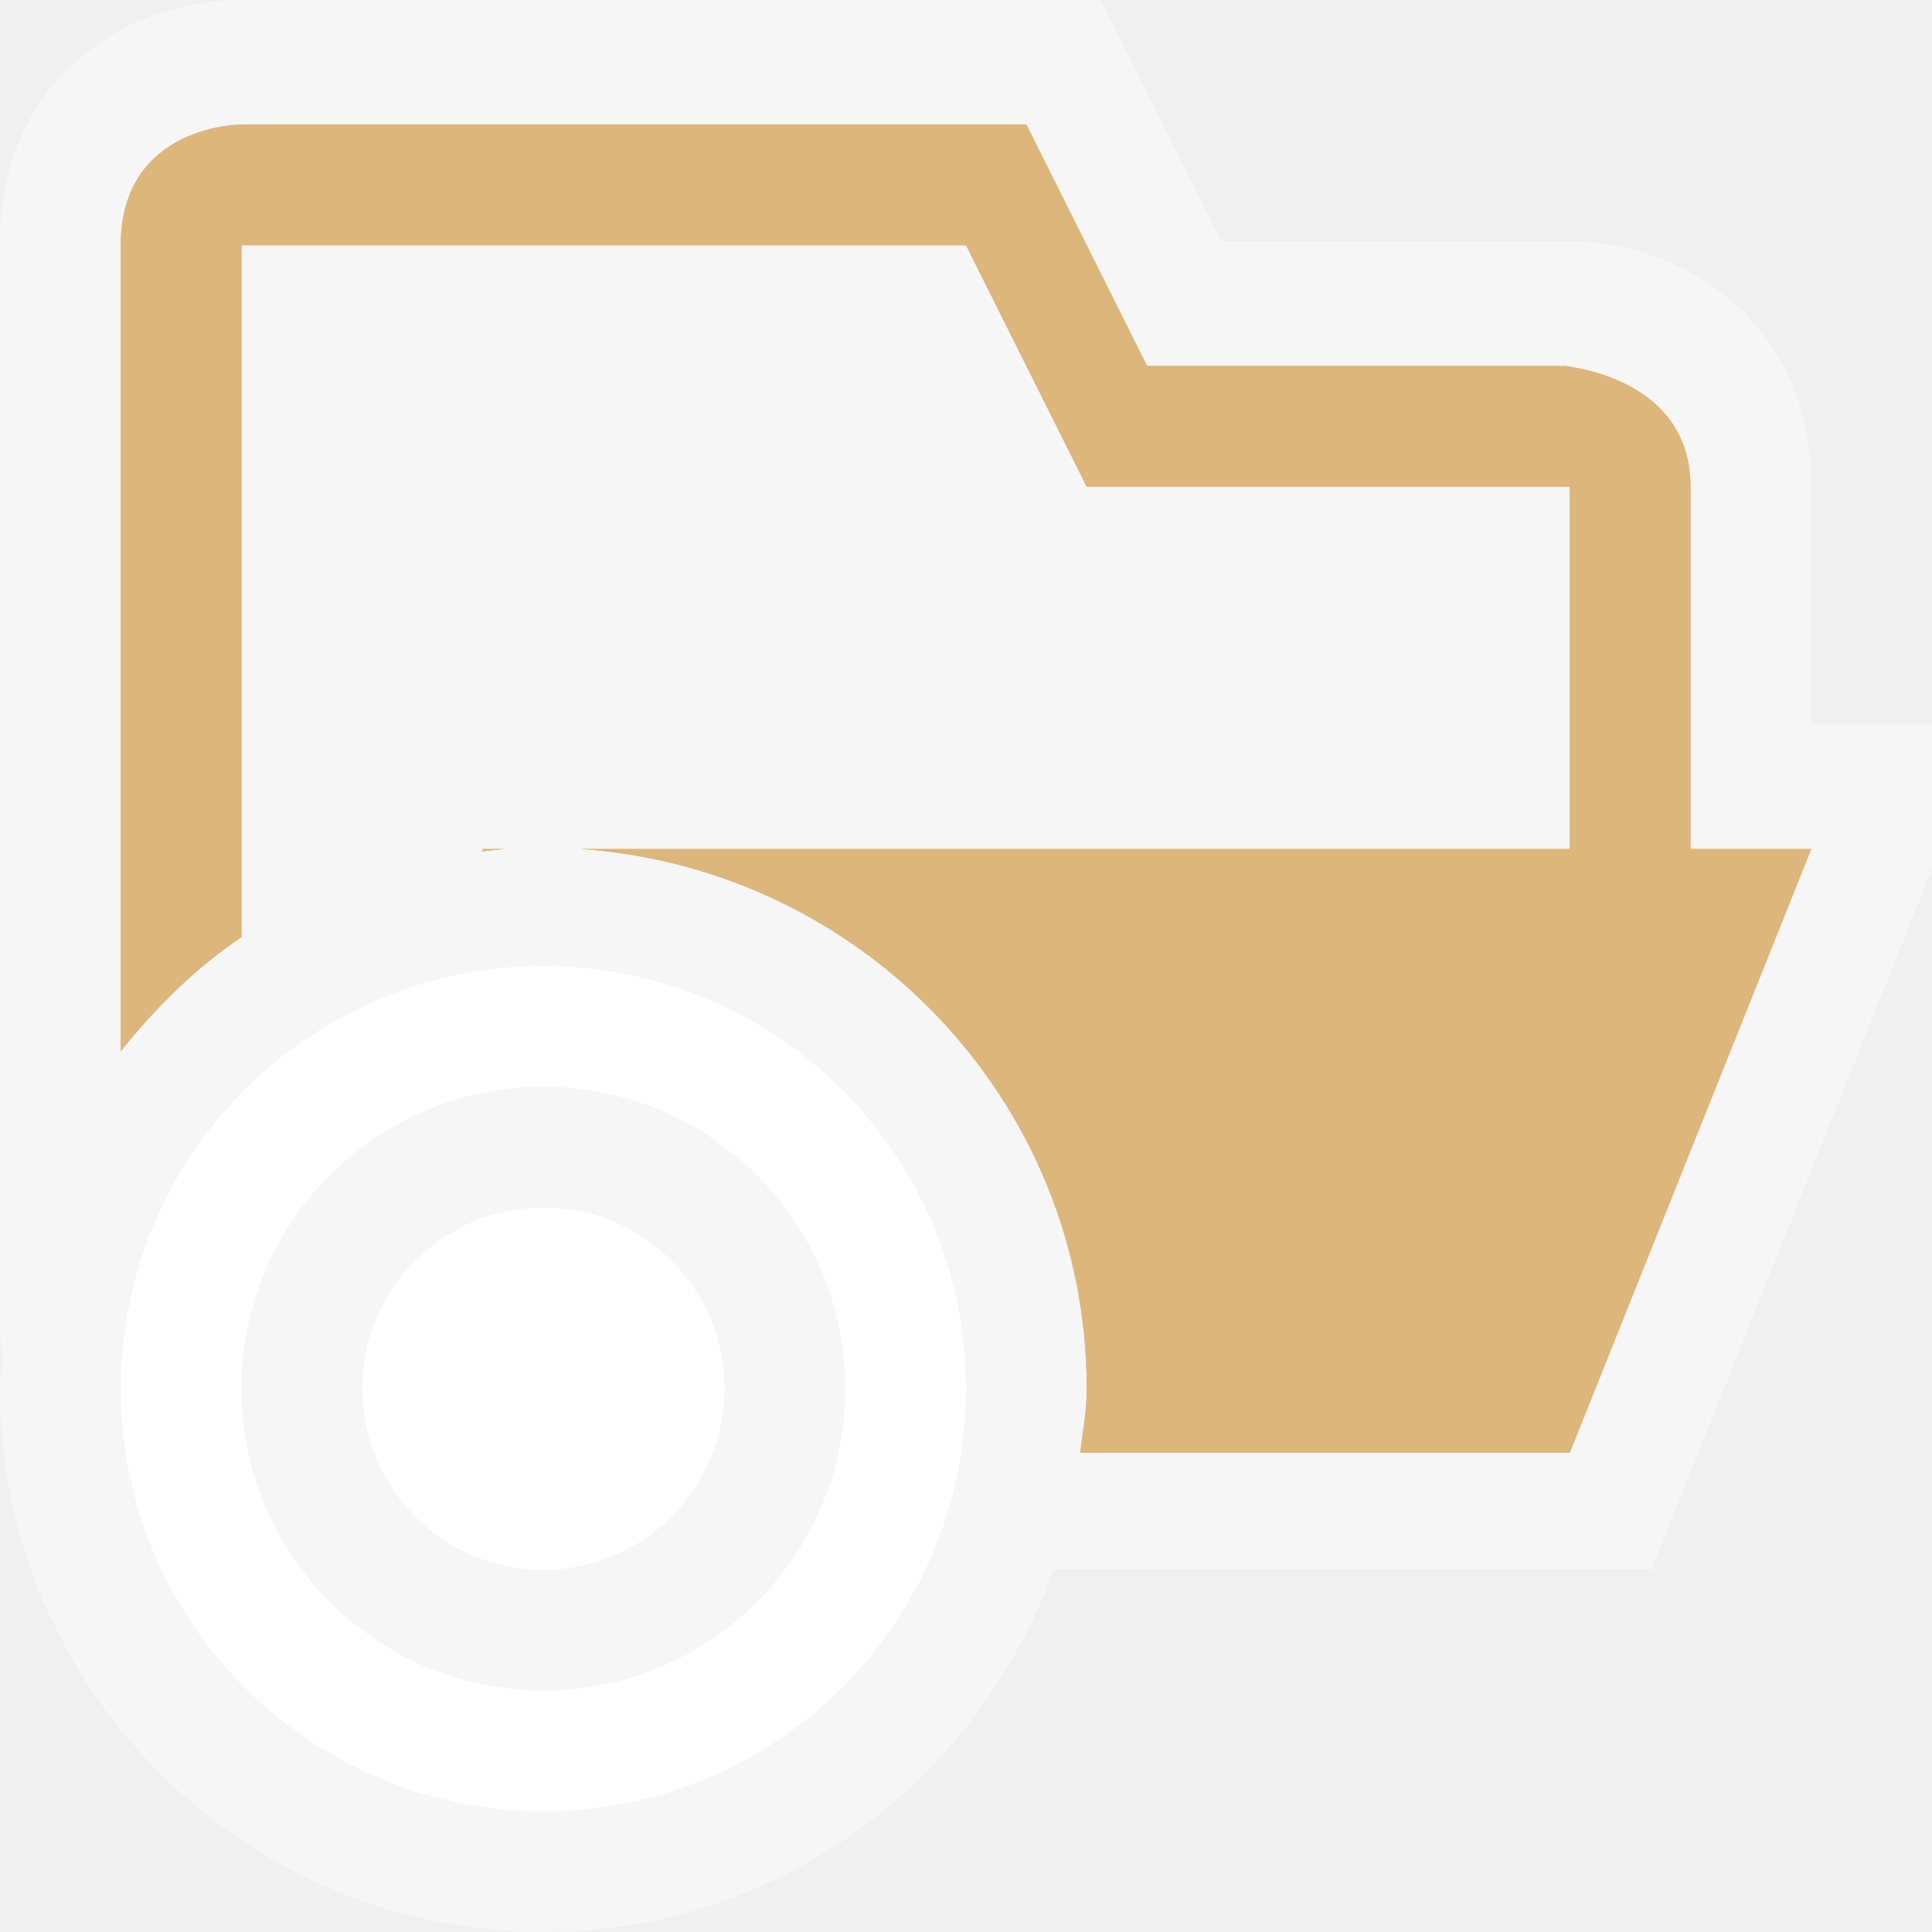
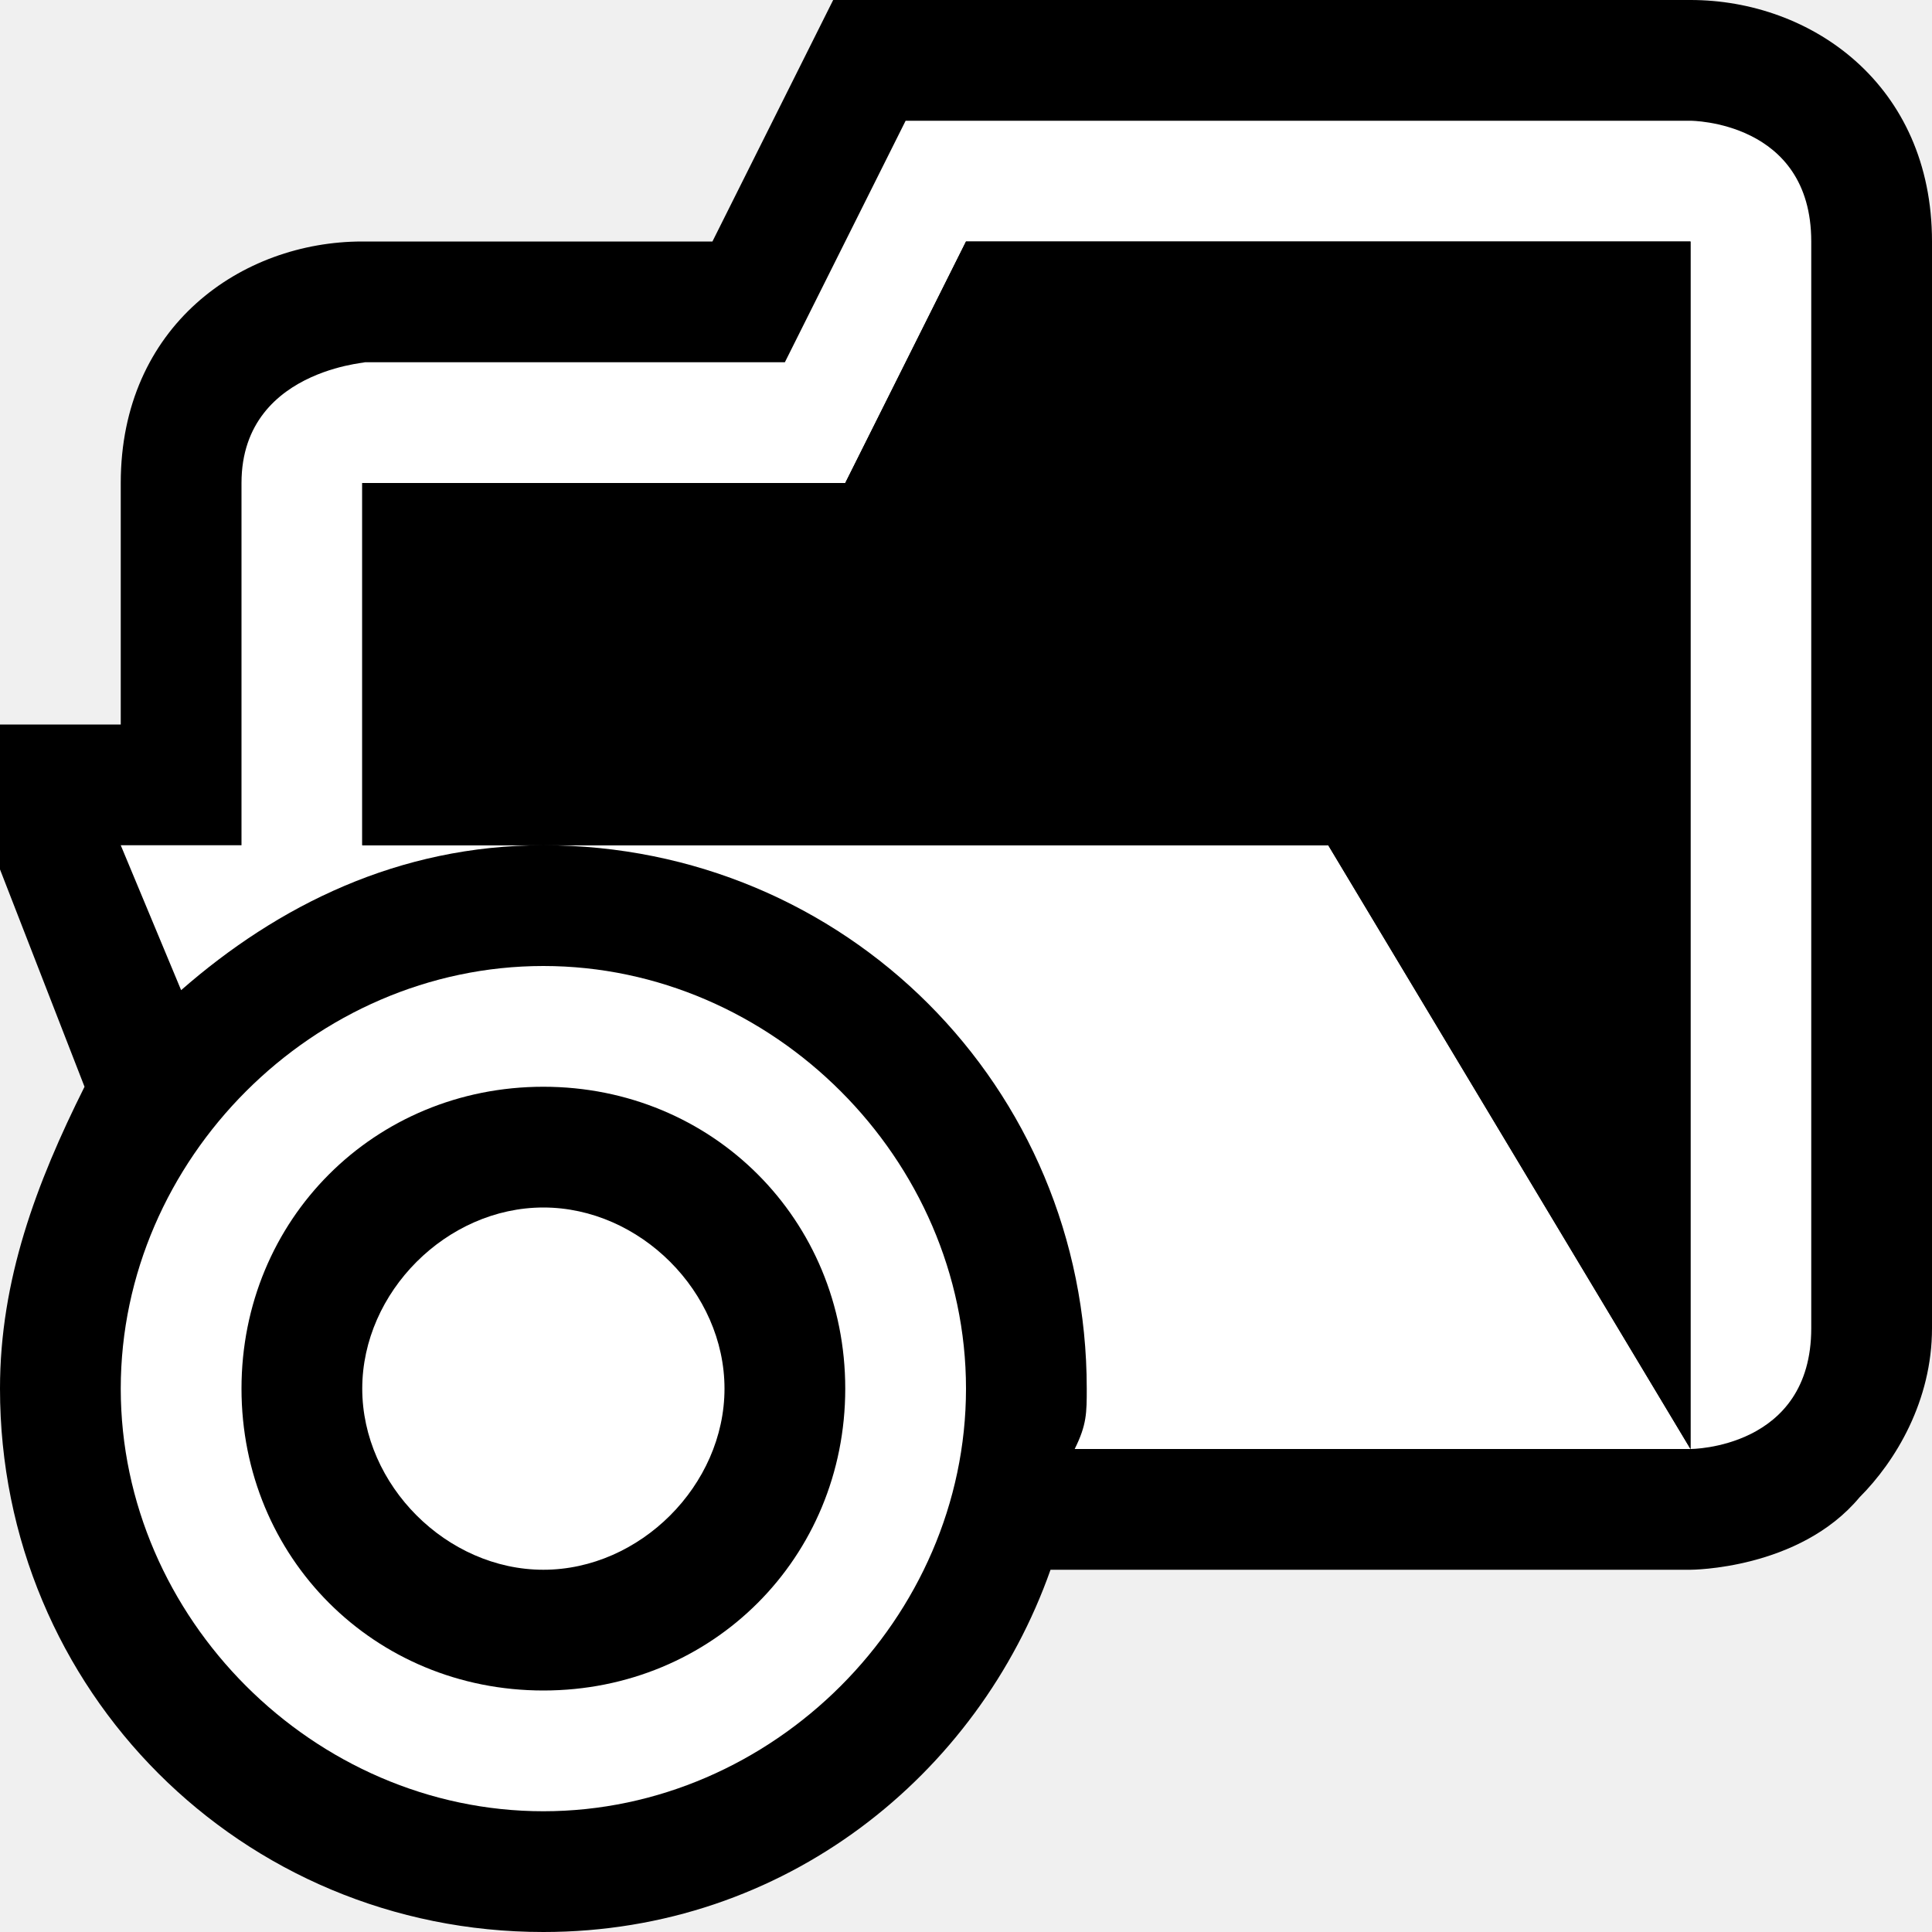
- <svg xmlns="http://www.w3.org/2000/svg" viewBox="0 0 16 16">
-   <style>.icon-canvas-transparent{opacity:0;fill:#f6f6f6}.icon-vs-out{fill:#f6f6f6}.icon-vs-bg{fill:#FFFFFF}.icon-folder{fill:#dcb67a}</style>
-   <path class="icon-canvas-transparent" d="M0 0h16v16H0V0z" id="canvas" />
-   <path class="icon-vs-out" d="M15 6V4c0-1.299-1.03-2-2-2h-2.884l-1-2H2c-.995 0-2 .697-2 2v9c0 .092.015.174.024.26-.004.081-.024.158-.024.24C0 13.981 2.019 16 4.5 16c1.953 0 3.602-1.258 4.224-3h4.953L16 7.196V6h-1z" id="outline" />
-   <g id="iconBg">
-     <path class="icon-folder" d="M14 7.031v-3c0-1-1.236-1-1-1H9.5l-1-2H2s-1 0-1 1v6.675c.288-.36.616-.687 1-.945v-5.73h6l1 2h4v3H4.809C7.144 7.193 9 9.124 9 11.5c0 .182-.033.355-.054.531H13l2-5h-1z" />
-     <path class="icon-folder" d="M3.992 7.051c.066-.008.132-.016.199-.02H4l-.008.02z" />
-     <path class="icon-folder" d="M14 7.031v-3c0-1-1.236-1-1-1H9.5l-1-2H2s-1 0-1 1v6.675c.288-.36.616-.687 1-.945v-5.73h6l1 2h4v3H4.809C7.144 7.193 9 9.124 9 11.5c0 .182-.033.355-.054.531H13l2-5h-1z" />
-     <path class="icon-folder" d="M3.992 7.051c.066-.008.132-.016.199-.02H4l-.008.02z" />
-     <path class="icon-vs-bg" d="M4.5 8a3.5 3.5 0 1 0 0 7 3.5 3.5 0 0 0 0-7zM7 11.5a2.5 2.5 0 1 1-5 0 2.5 2.5 0 0 1 5 0zm-1 0a1.5 1.5 0 1 1-3 0 1.5 1.5 0 0 1 3 0z" />
+ <svg xmlns="http://www.w3.org/2000/svg" version="1.1" x="0px" y="0px" viewBox="0 0 16 16" style="enable-background:new 0 0 16 16;" xml:space="preserve">
+   <g id="outline">
+     <rect style="opacity:0;fill:#000000;" width="16" height="16" />
+     <path style="fill:#000000;" d="M14,0H6.9l-1,2H3C2,2,1,2.7,1,4v2H0v1.2L0.7,9C0.3,9.8,0,10.6,0,11.5C0,14,2,16,4.5,16   c2,0,3.6-1.3,4.2-3H14c0,0,0.9,0,1.4-0.6c0.3-0.3,0.6-0.8,0.6-1.4V2C16,0.7,15,0,14,0z" />
+   </g>
+   <g id="icon_x5F_bg">
+     <g>
+       <path style="fill:#FFFFFF;" d="M14,1H7.5l-1,2H3c0.2,0-1,0-1,1s0,3,0,3H1l0.5,1.2C2.3,7.5,3.3,7,4.5,7H3V4h4l1-2h6v10c0,0,1,0,1-1    c0-0.8,0-6.6,0-9C15,1,14,1,14,1z" />
+       <path style="fill:#FFFFFF;" d="M9,11.5c0,0.2,0,0.3-0.1,0.5H14l-3-5H4.5C7,7,9,9,9,11.5z" />
+     </g>
+     <path style="fill:#FFFFFF;" d="M4.5,8C2.6,8,1,9.6,1,11.5C1,13.4,2.6,15,4.5,15S8,13.4,8,11.5C8,9.6,6.4,8,4.5,8z M7,11.5   C7,12.9,5.9,14,4.5,14S2,12.9,2,11.5S3.1,9,4.5,9S7,10.1,7,11.5z M6,11.5C6,12.3,5.3,13,4.5,13S3,12.3,3,11.5S3.7,10,4.5,10   S6,10.7,6,11.5z" />
+   </g>
+   <g id="icon_x5F_fg">
+     <polygon style="fill:#000000;" points="3,7 3,4 7,4 8,2 14,2 14,12 11,7  " />
  </g>
</svg>
